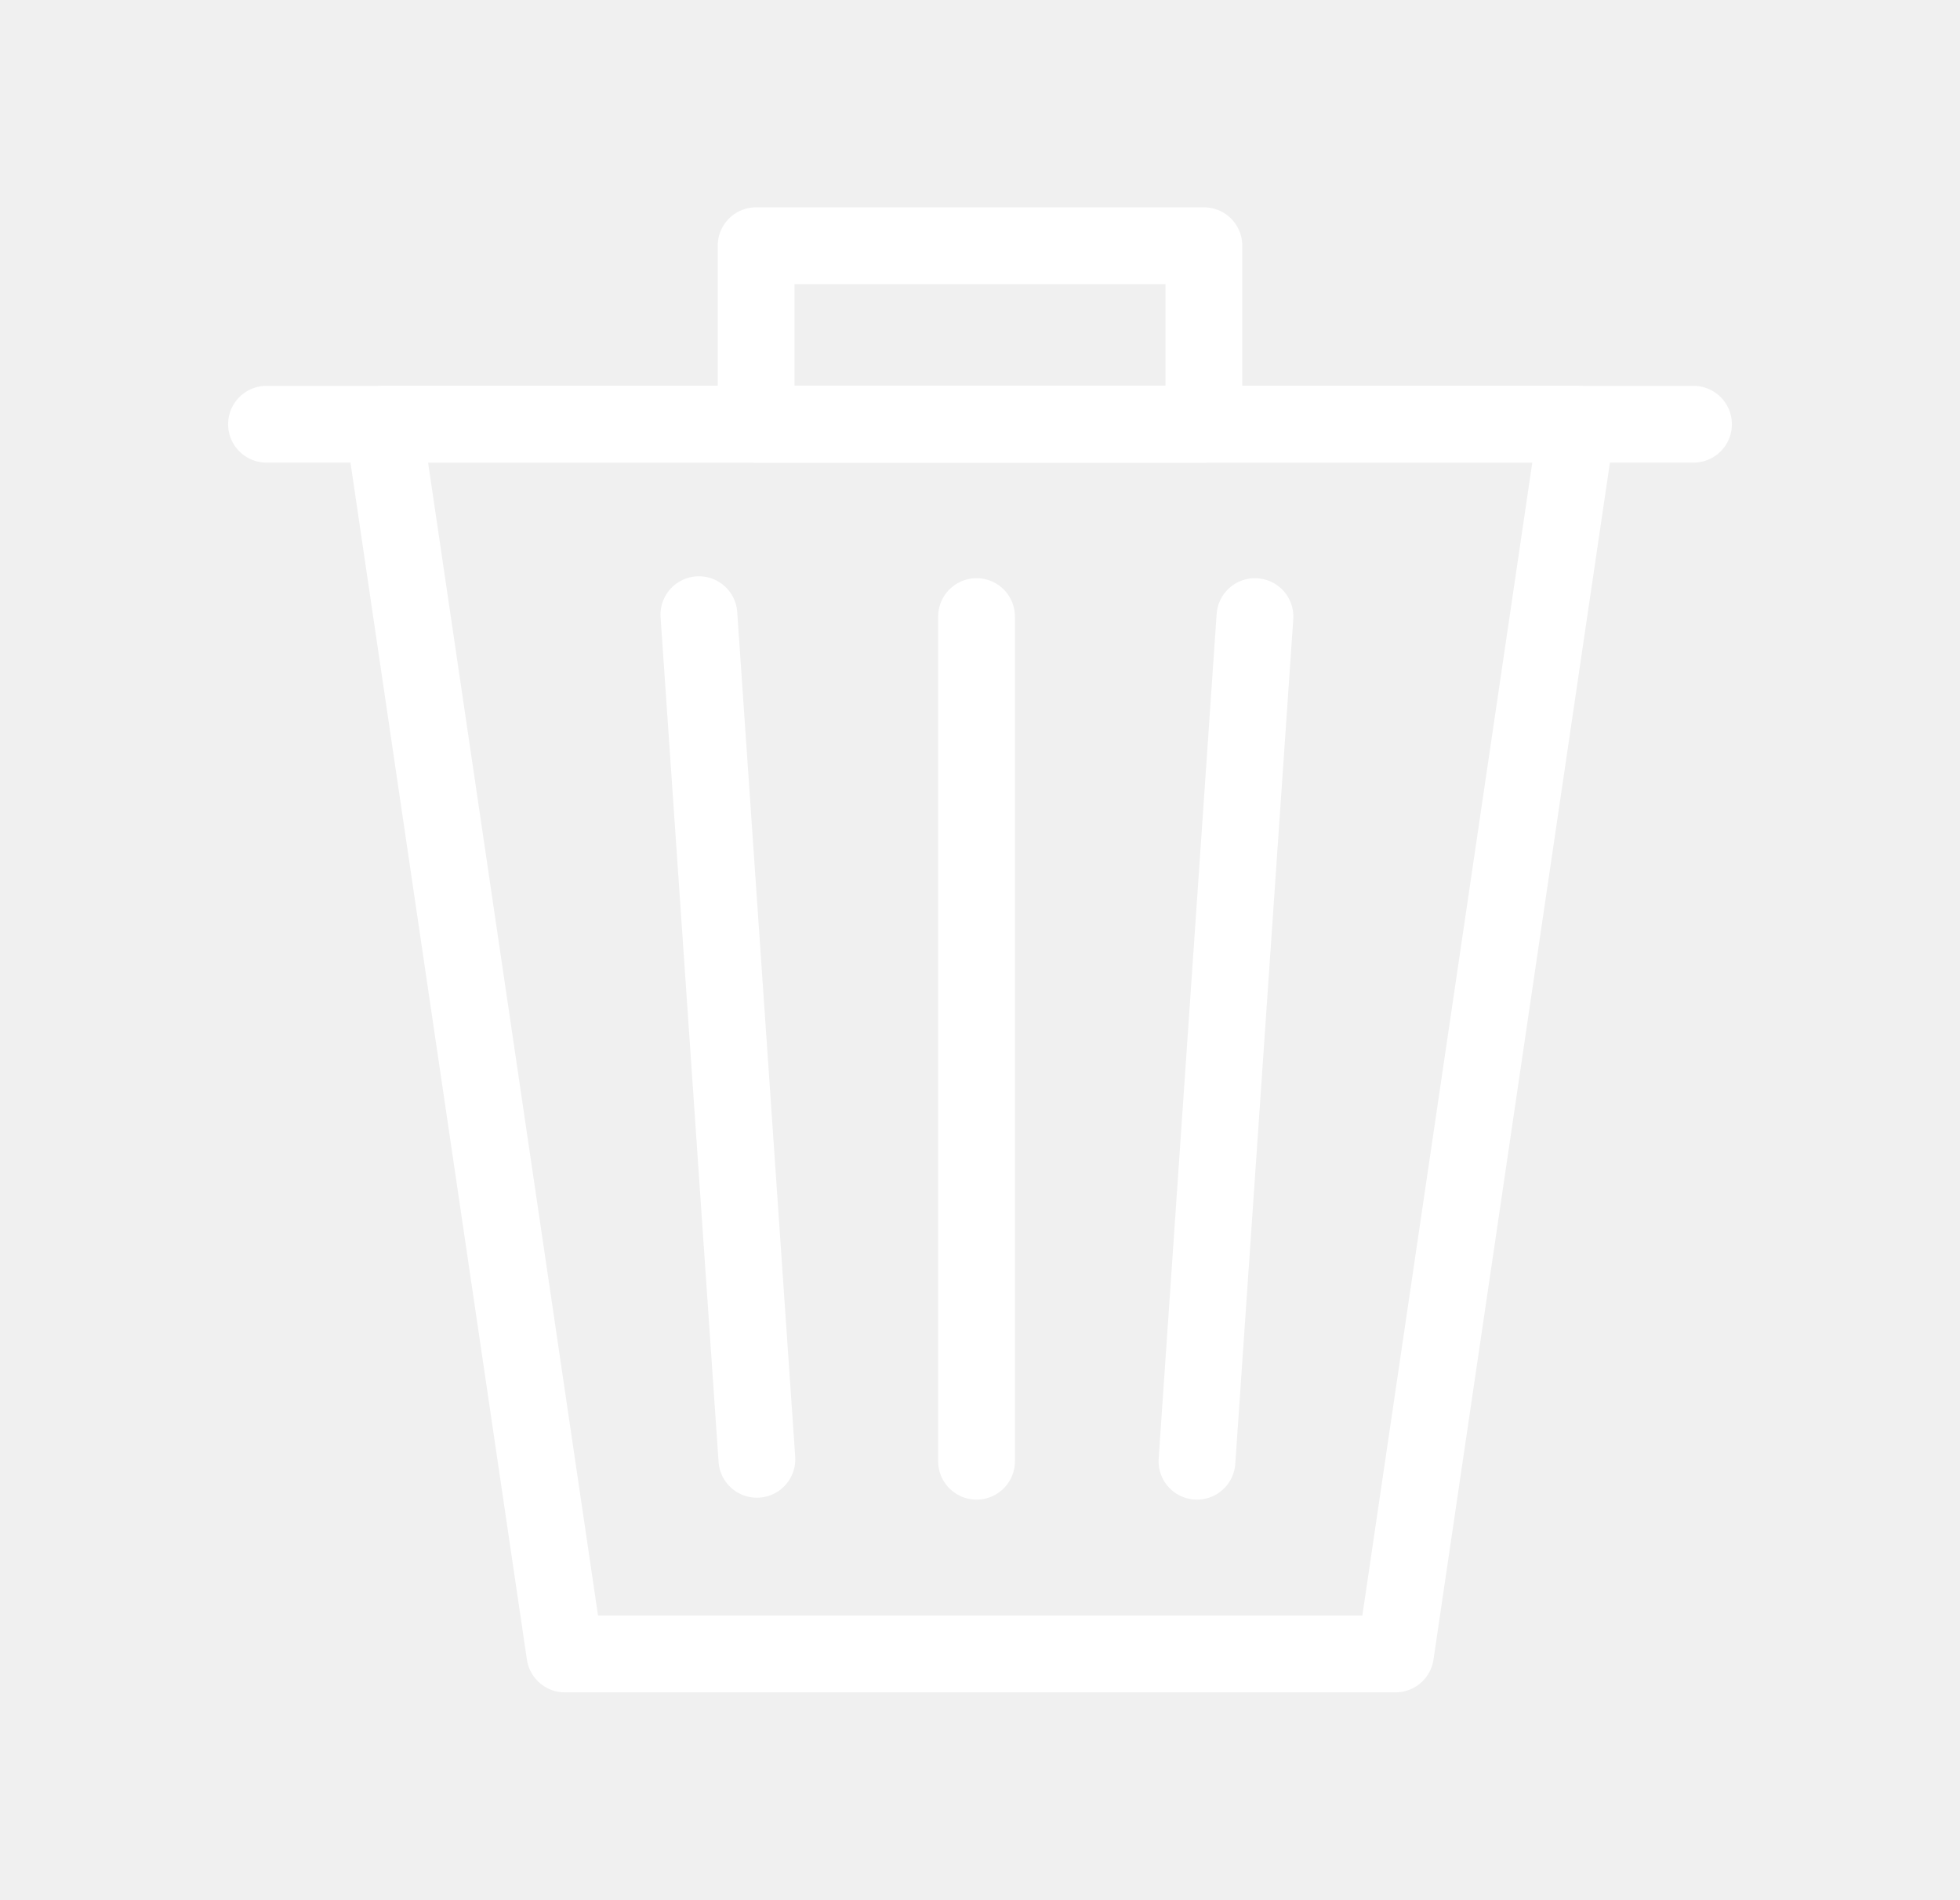
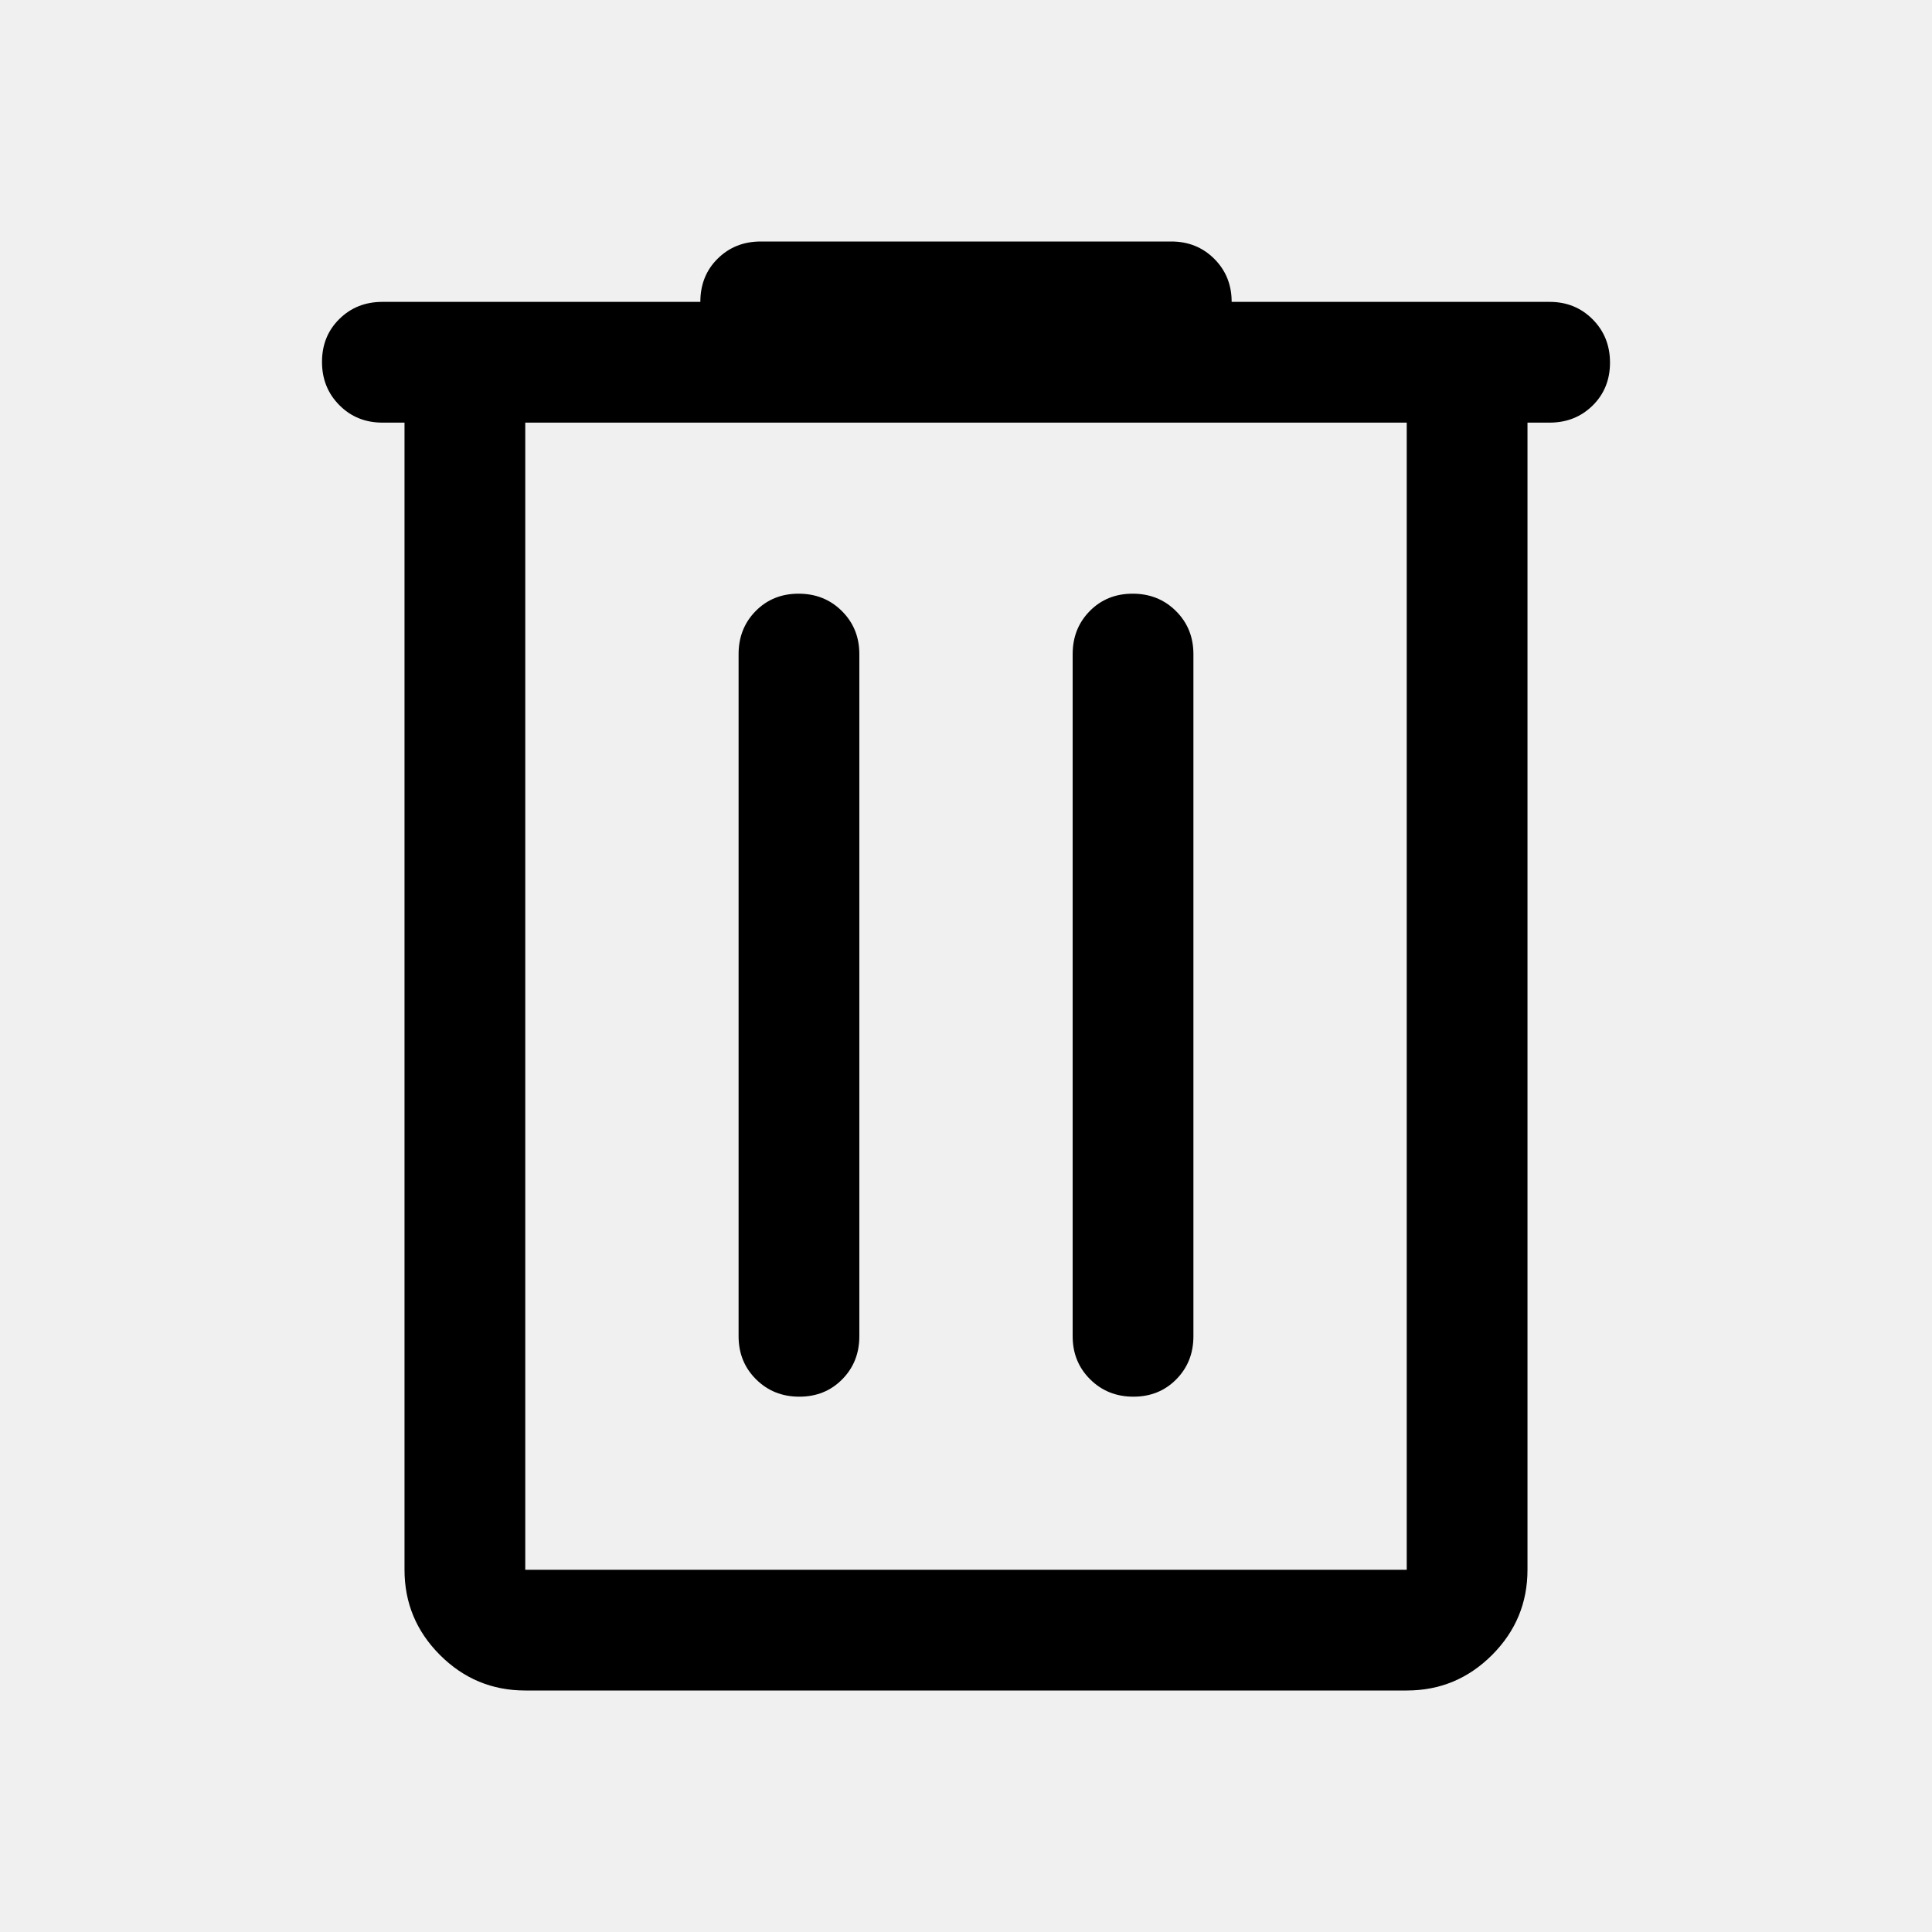
- <svg xmlns="http://www.w3.org/2000/svg" viewBox="0 0 51.04 49.47">
-   <defs>
-     <style>.cls-1,.cls-2,.cls-3,.cls-4{fill:none;}.cls-2,.cls-3,.cls-4{stroke:#fff;stroke-width:2px;}.cls-2,.cls-4{stroke-linejoin:round;}.cls-3,.cls-4{stroke-linecap:round;}.cls-3{stroke-miterlimit:10;}</style>
-   </defs>
-   <g id="Calque_2" data-name="Calque 2">
-     <g id="Calque_1-2" data-name="Calque 1">
-       <polyline class="cls-1" points="6.8 0 51.04 0 51.04 49.47 0 49.47 0 0 6.8 0" />
-       <polygon class="cls-2" points="41.06 11.05 36.34 43.08 14.71 43.08 9.99 11.05 41.06 11.05" />
-       <line class="cls-3" x1="18.2" y1="16.01" x2="19.71" y2="38.01" />
-       <line class="cls-3" x1="25.43" y1="16.06" x2="25.43" y2="38.06" />
-       <line class="cls-3" x1="32.68" y1="16.06" x2="31.17" y2="38.06" />
-       <line class="cls-4" x1="6.94" y1="11.05" x2="44.1" y2="11.05" />
-       <rect class="cls-2" x="19.69" y="6.4" width="11.66" height="4.65" />
-     </g>
-   </g>
+ <svg xmlns="http://www.w3.org/2000/svg" viewBox="0 -960 960 960" width="24" height="24" fill="currentColor">
+   <path d="M261-120q-24.75 0-42.37-17.63Q201-155.25 201-180v-570h-11q-12.75 0-21.37-8.68-8.63-8.67-8.63-21.5 0-12.82 8.63-21.32 8.62-8.5 21.37-8.5h158q0-13 8.63-21.5 8.62-8.5 21.37-8.5h204q12.75 0 21.38 8.62Q612-822.75 612-810h158q12.75 0 21.38 8.68 8.62 8.67 8.62 21.5 0 12.82-8.62 21.32-8.63 8.5-21.38 8.5h-11v570q0 24.75-17.62 42.37Q723.75-120 699-120H261Zm438-630H261v570h438v-570ZM418.5-274.63q8.5-8.62 8.5-21.37v-339q0-12.75-8.68-21.38-8.67-8.62-21.5-8.62-12.82 0-21.32 8.62-8.5 8.63-8.5 21.38v339q0 12.75 8.68 21.37 8.67 8.63 21.5 8.63 12.82 0 21.32-8.63Zm166 0q8.5-8.62 8.5-21.37v-339q0-12.75-8.68-21.38-8.67-8.62-21.5-8.62-12.82 0-21.32 8.62-8.5 8.63-8.5 21.38v339q0 12.75 8.68 21.37 8.67 8.63 21.5 8.63 12.82 0 21.32-8.63ZM261-750v570-570Z" />
</svg>
